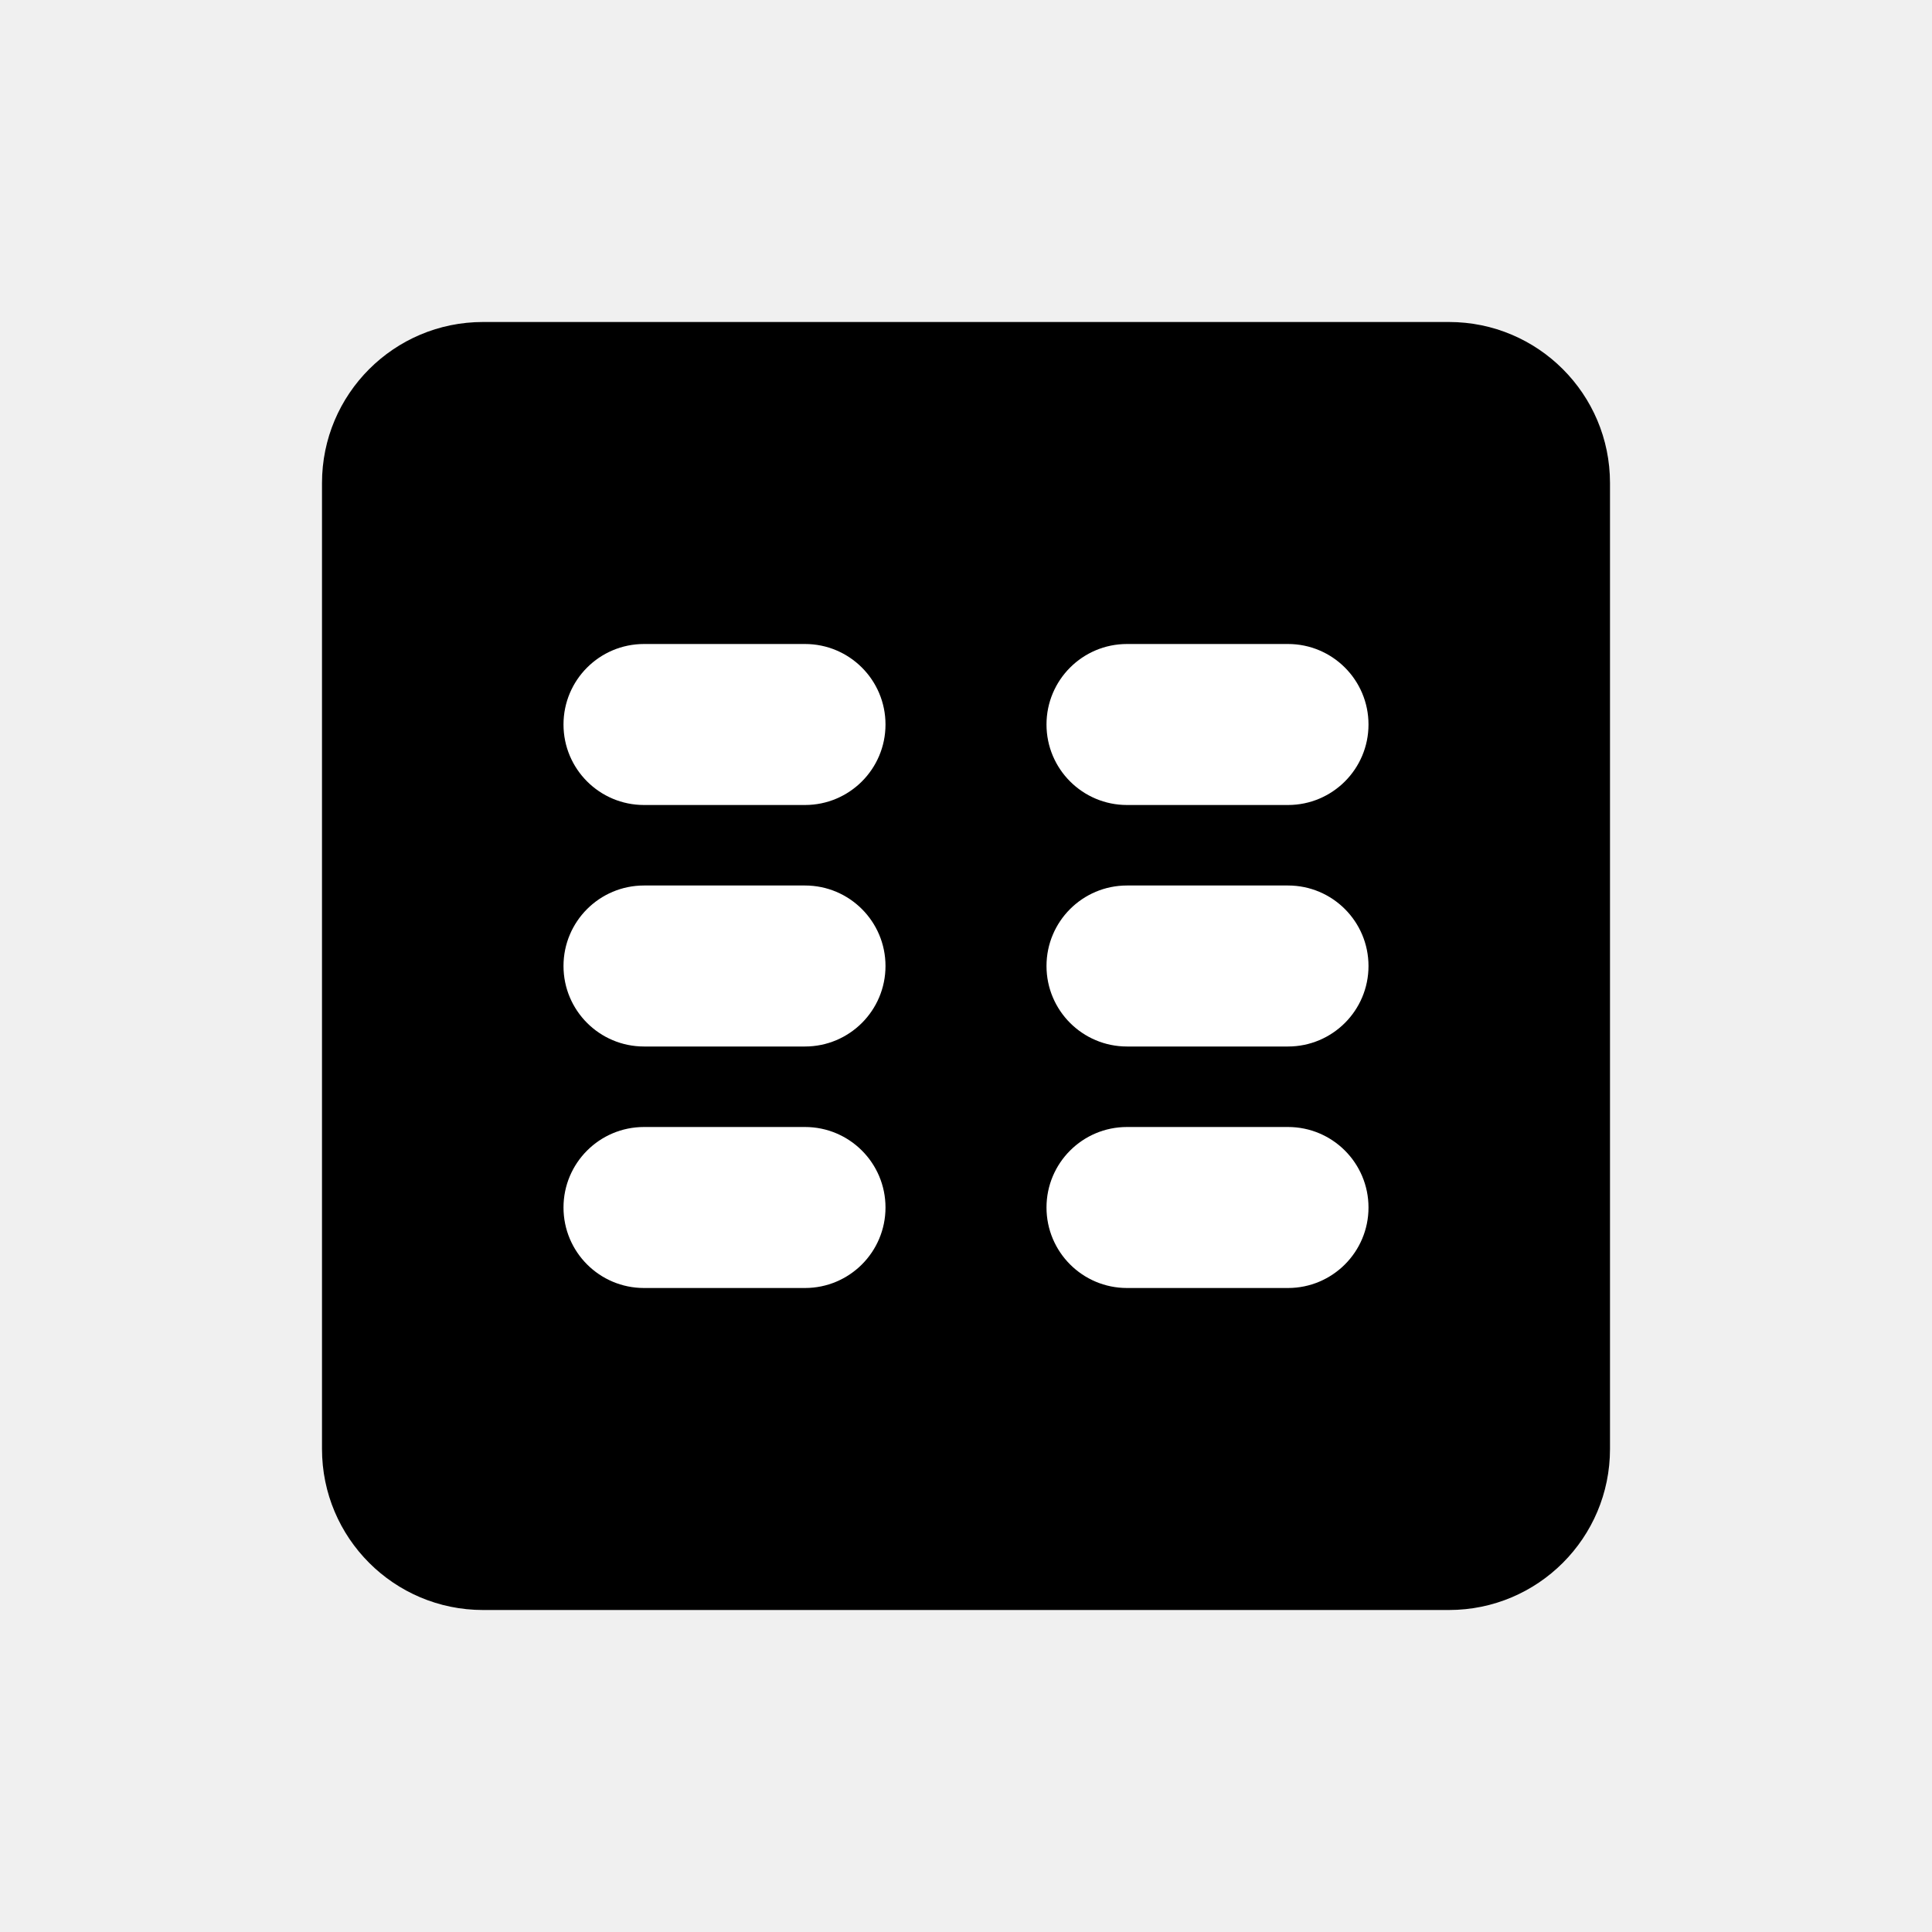
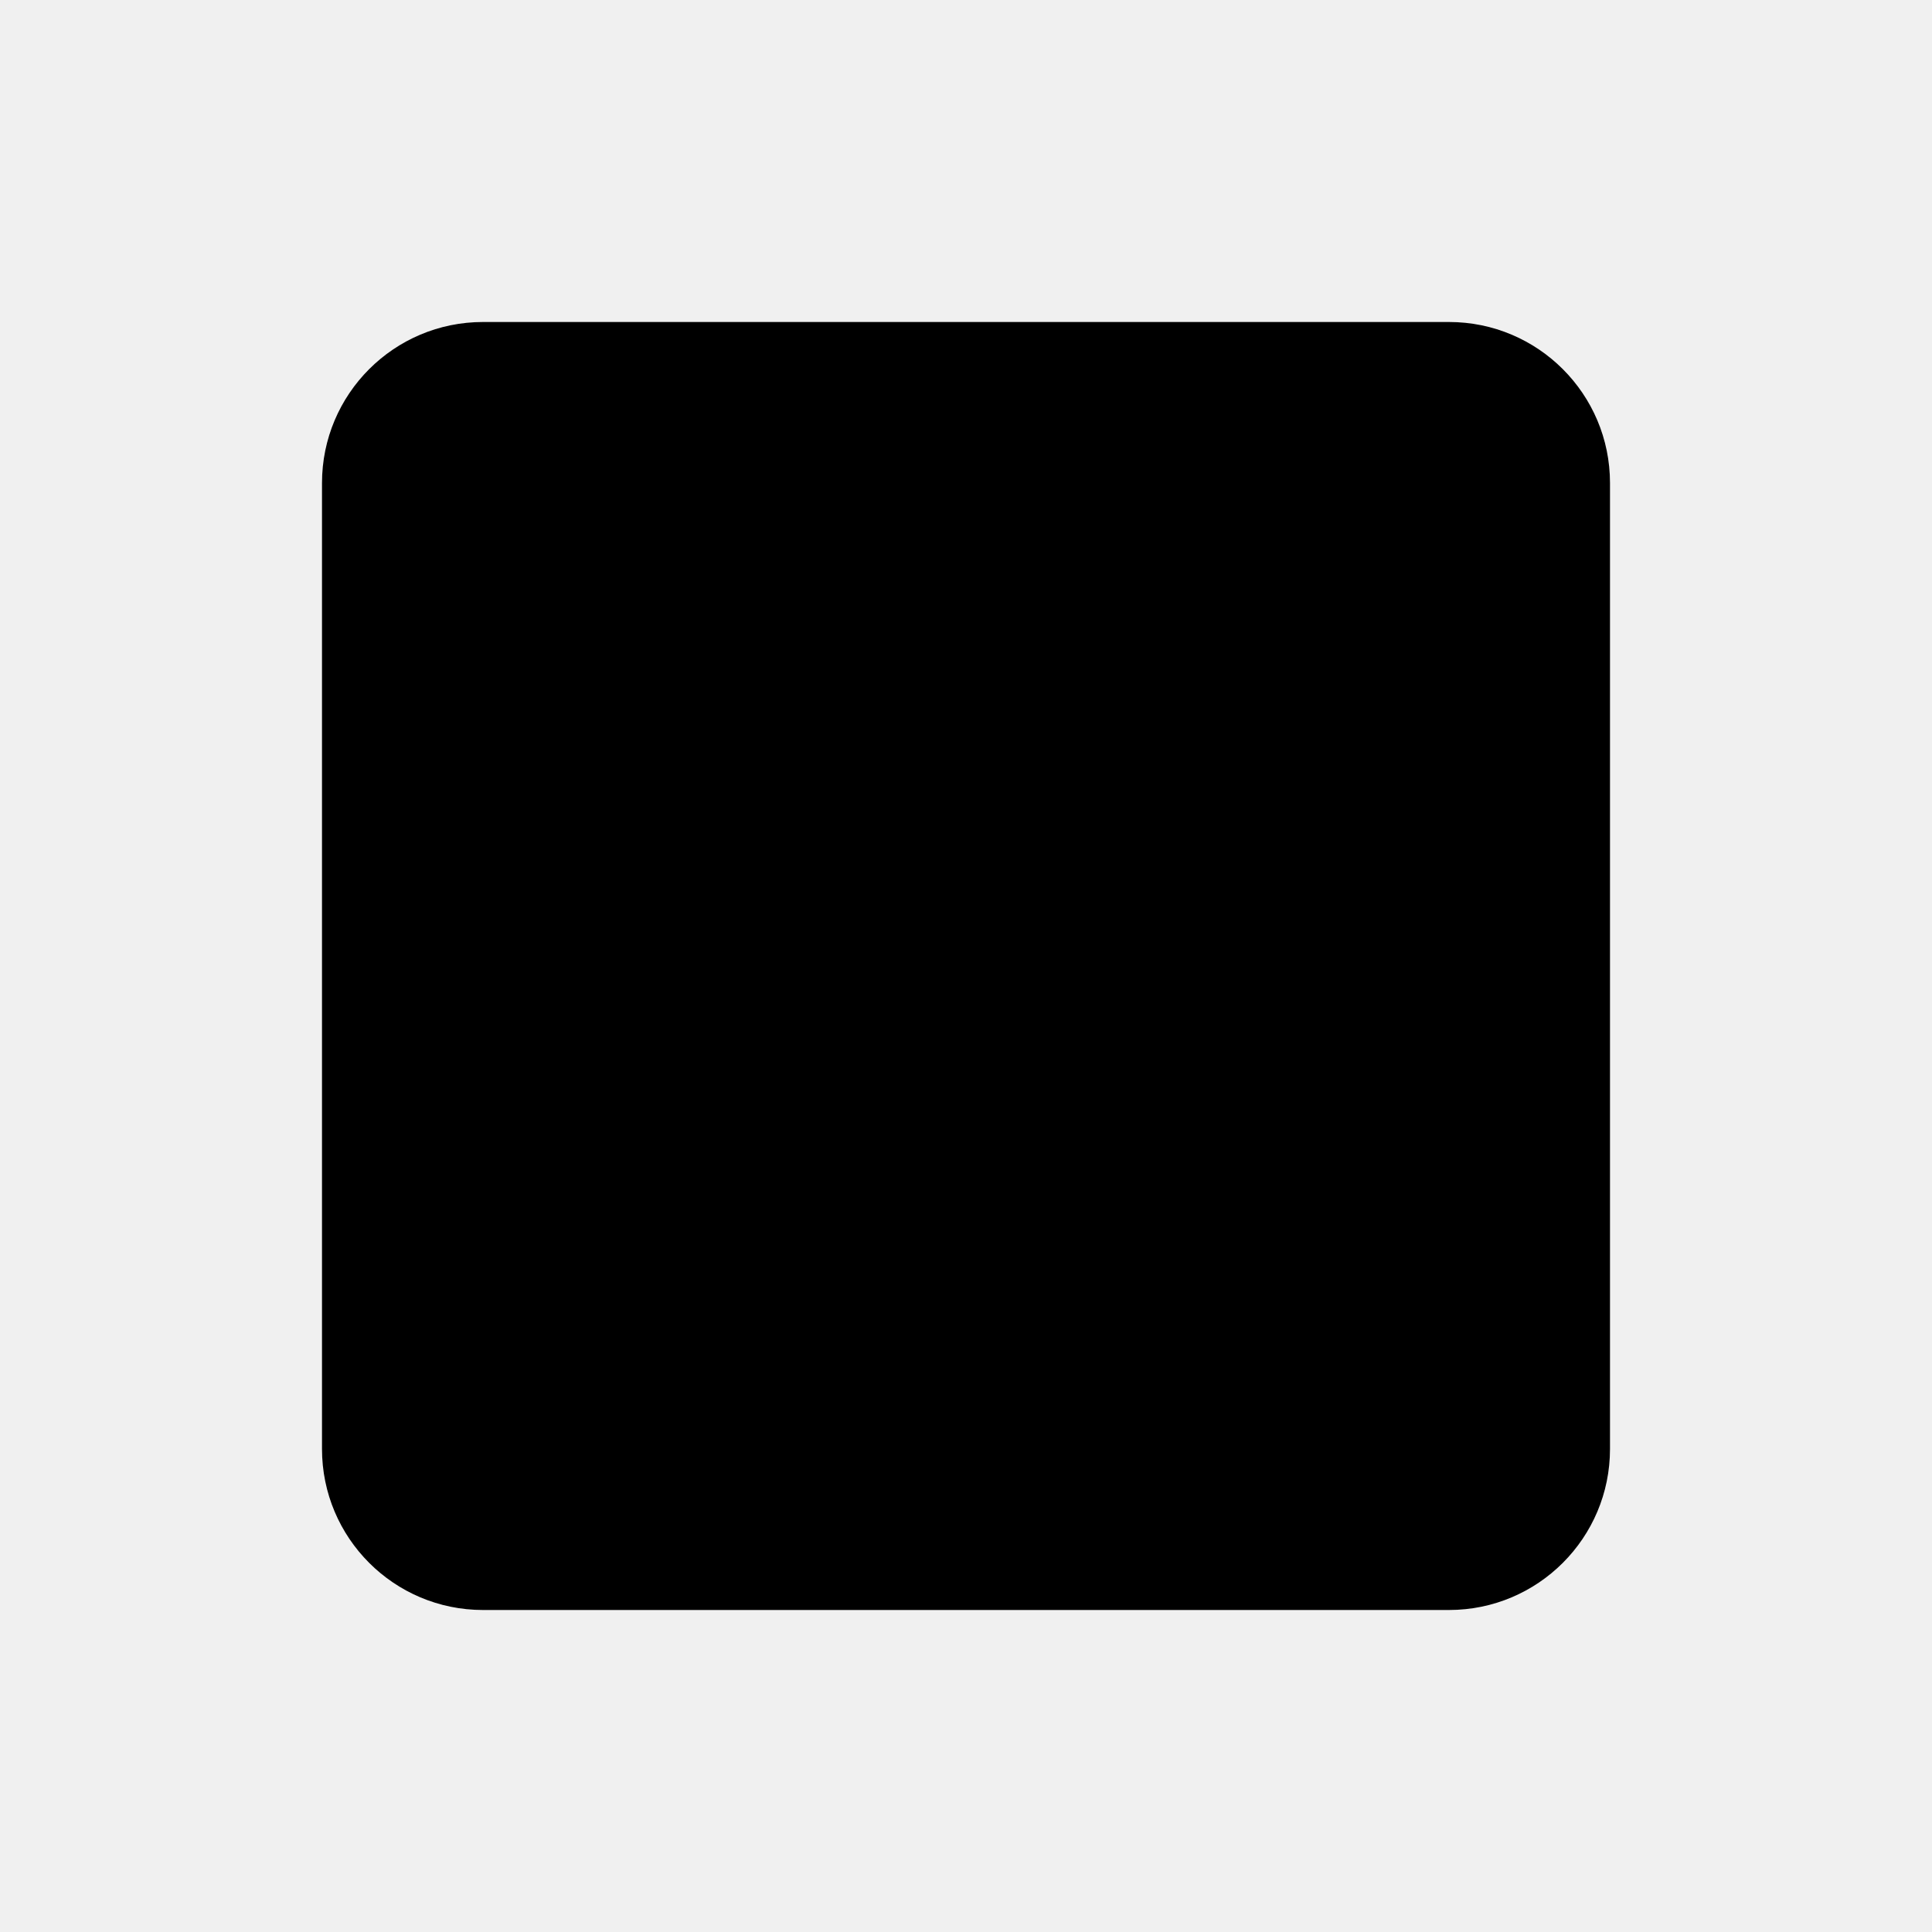
<svg xmlns="http://www.w3.org/2000/svg" width="24px" height="24px" viewBox="0 0 24 24" version="1.1">
  <defs />
-   <g id="File-types" stroke="none" stroke-width="1" fill="none" fill-rule="evenodd">
+   <g id="File-types" stroke="none" stroke-width="1" fill-rule="evenodd">
    <g id="spreadsheet">
      <g id="spredsheet">
        <rect id="Rectangle-5" fill="currentColor" x="4" y="4" width="16" height="16" rx="2" />
-         <rect id="Rectangle-33-Copy-3" fill="#FFFFFF" x="7" y="8" width="4" height="2" rx="1" />
-         <rect id="Rectangle-33-Copy-5" fill="#FFFFFF" x="7" y="11" width="4" height="2" rx="1" />
-         <rect id="Rectangle-33-Copy-7" fill="#FFFFFF" x="13" y="11" width="4" height="2" rx="1" />
-         <rect id="Rectangle-33-Copy-6" fill="#FFFFFF" x="7" y="14" width="4" height="2" rx="1" />
-         <rect id="Rectangle-33-Copy-8" fill="#FFFFFF" x="13" y="14" width="4" height="2" rx="1" />
-         <rect id="Rectangle-33-Copy-4" fill="#FFFFFF" x="13" y="8" width="4" height="2" rx="1" />
+         <rect id="Rectangle-33-Copy-3" fill="inherit" x="7" y="8" width="4" height="2" rx="1" />
+         <rect id="Rectangle-33-Copy-5" fill="inherit" x="7" y="11" width="4" height="2" rx="1" />
+         <rect id="Rectangle-33-Copy-7" fill="inherit" x="13" y="11" width="4" height="2" rx="1" />
+         <rect id="Rectangle-33-Copy-6" fill="inherit" x="7" y="14" width="4" height="2" rx="1" />
+         <rect id="Rectangle-33-Copy-8" fill="inherit" x="13" y="14" width="4" height="2" rx="1" />
+         <rect id="Rectangle-33-Copy-4" fill="inherit" x="13" y="8" width="4" height="2" rx="1" />
      </g>
    </g>
  </g>
</svg>
